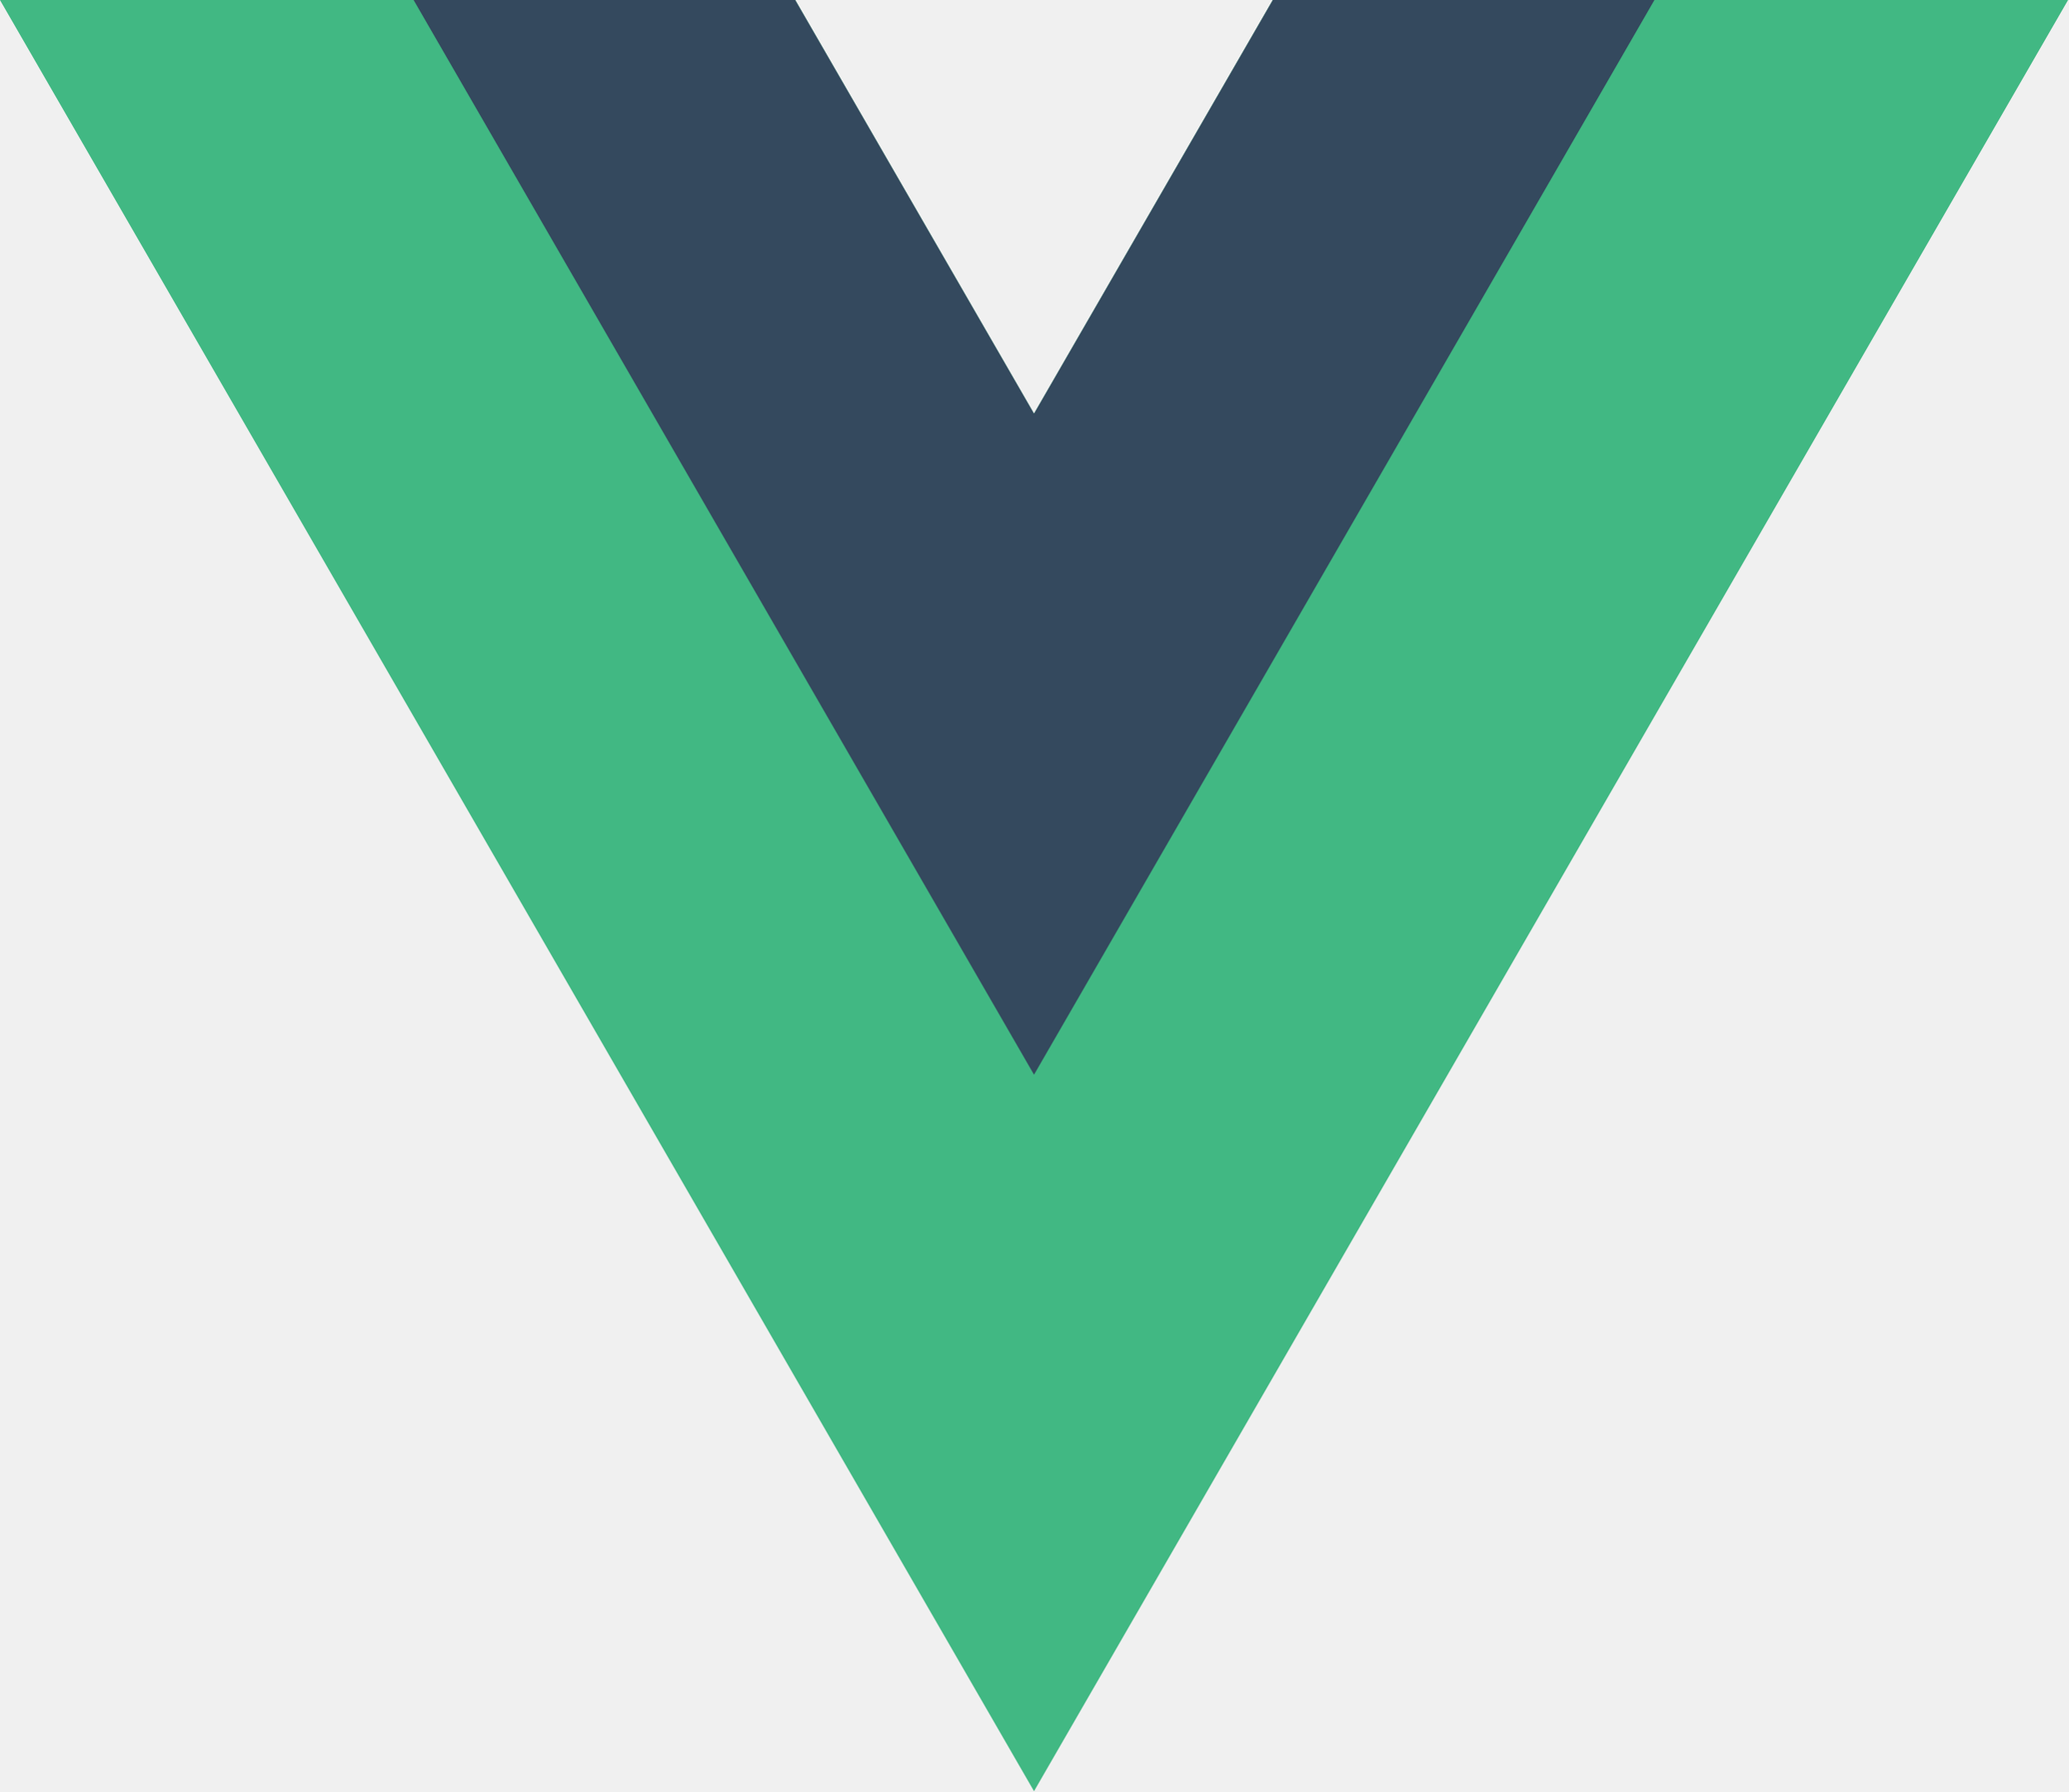
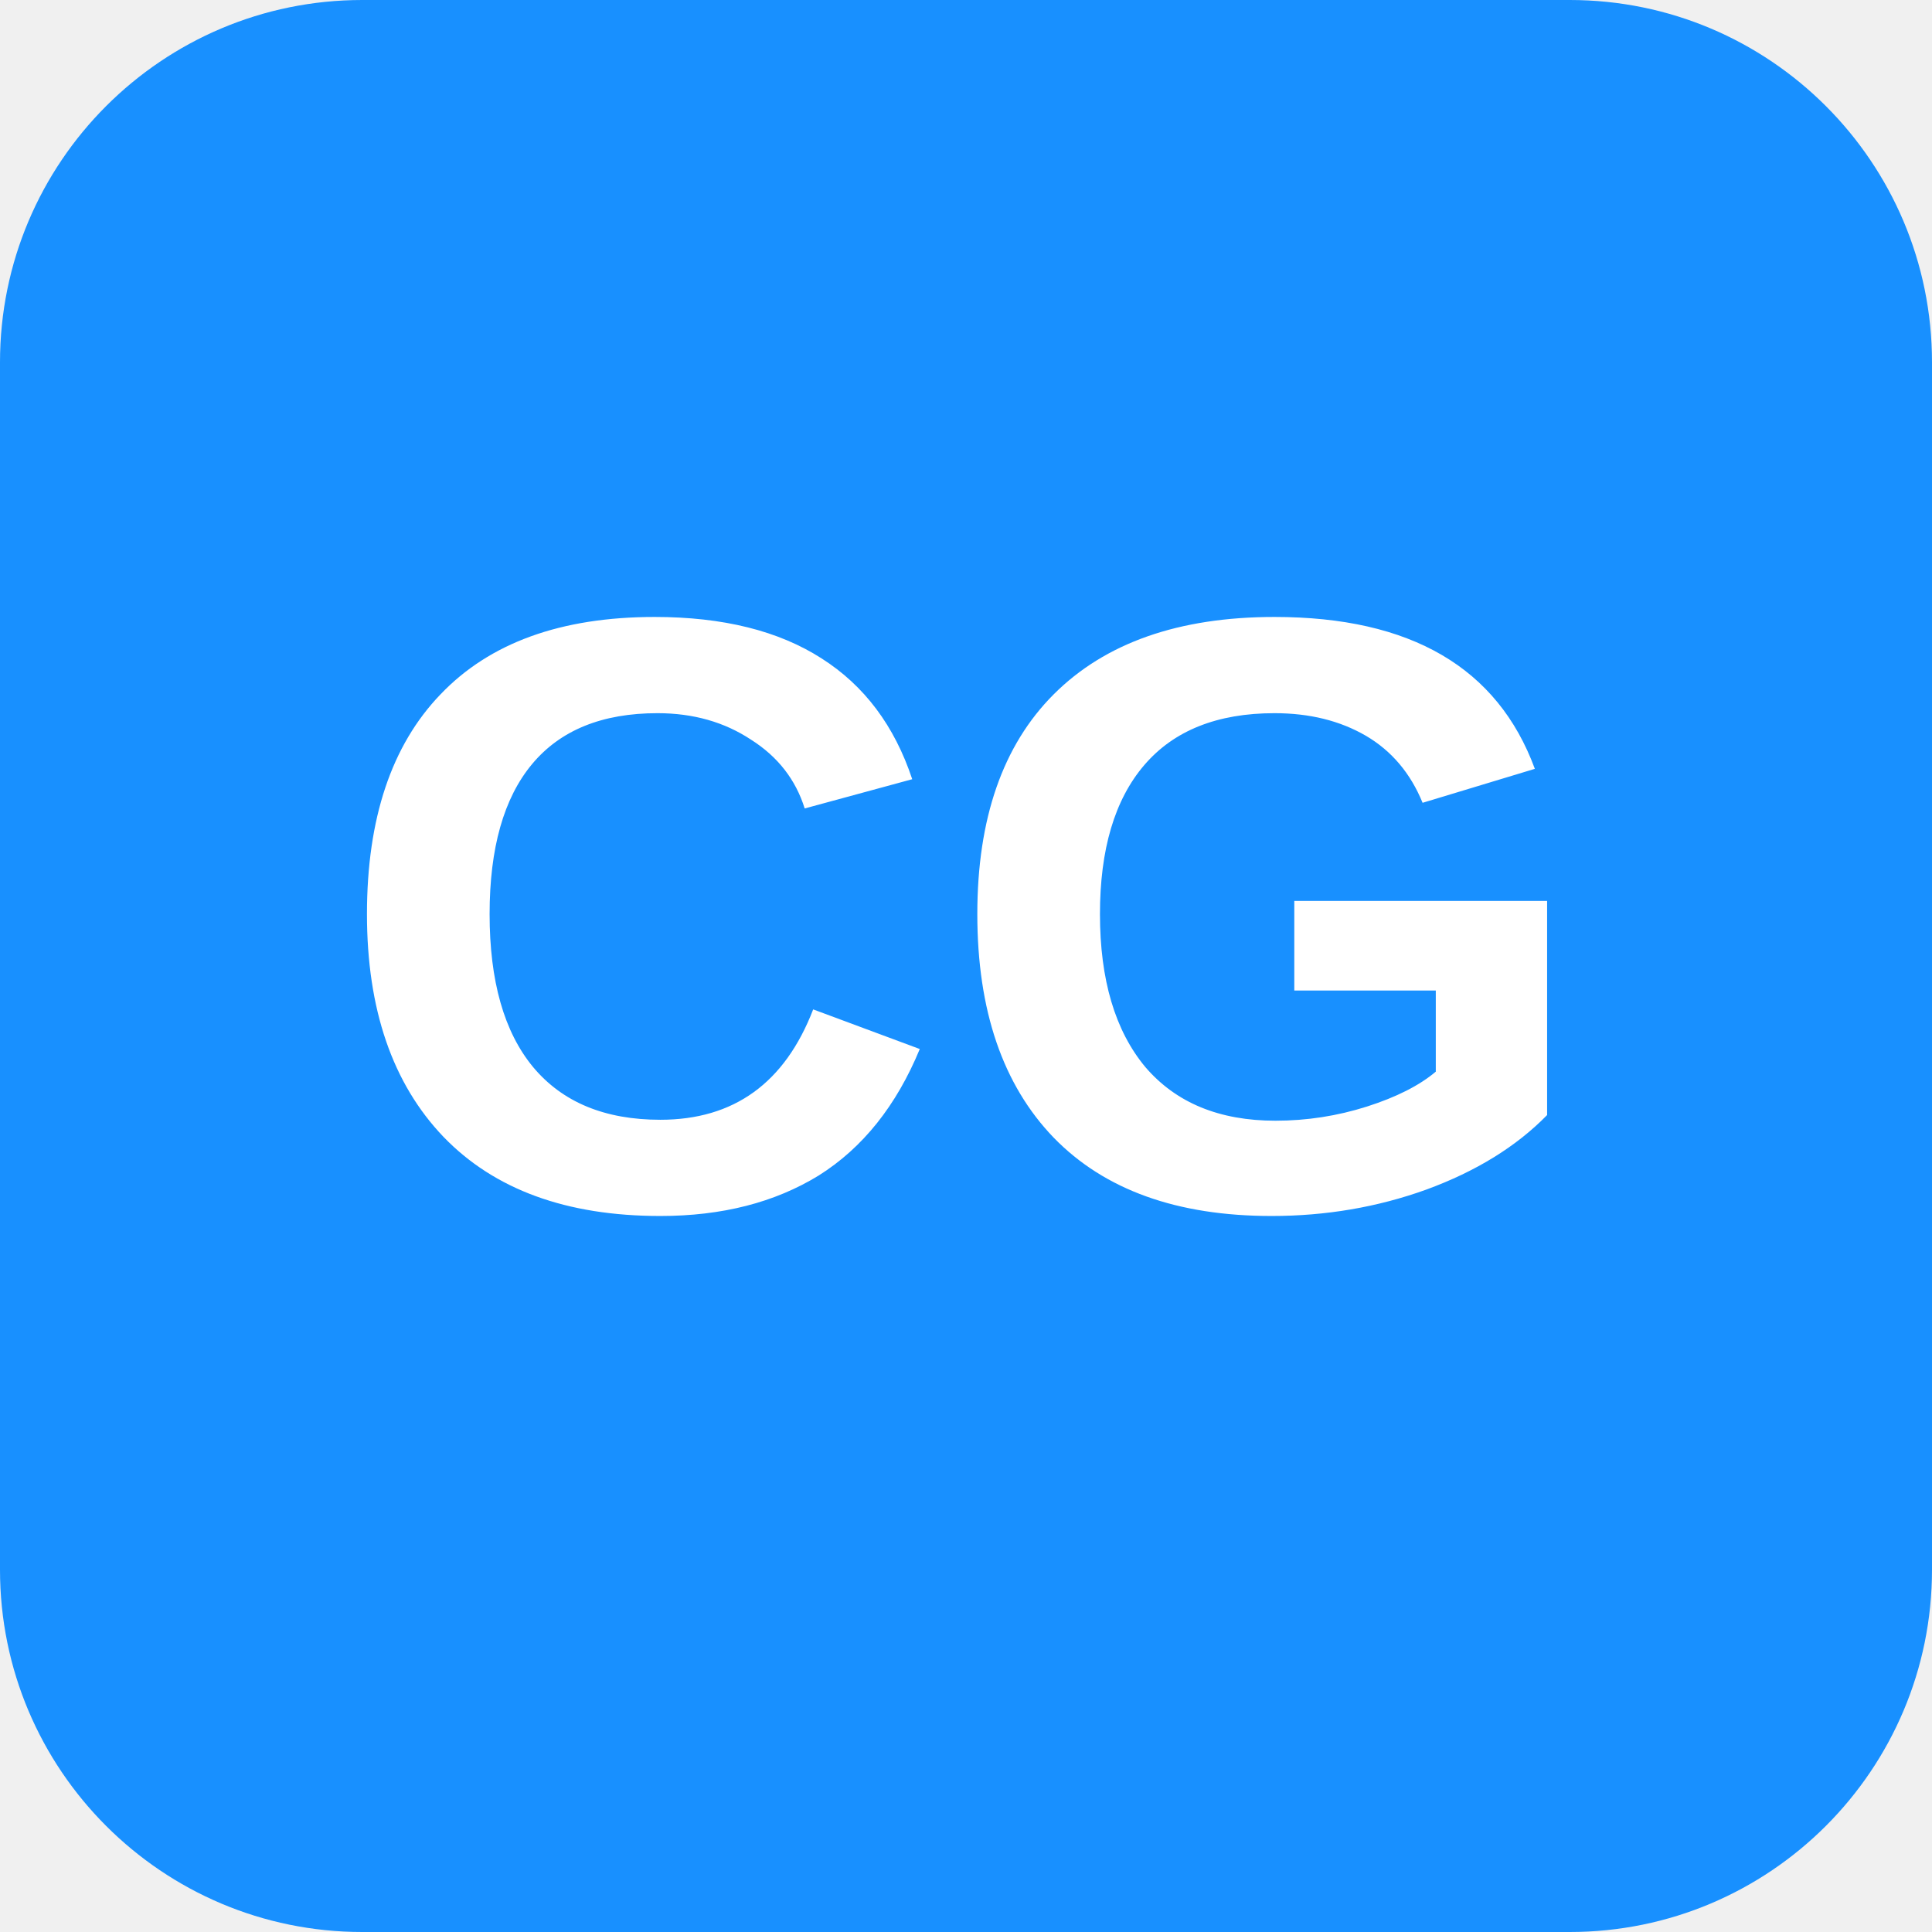
- <svg xmlns="http://www.w3.org/2000/svg" viewBox="0 0 261.76 226.69">
-   <path d="M161.096.001l-30.225 52.351L100.647.001H-.005l130.877 226.688L261.749.001z" fill="#41b883" />
-   <path d="M161.096.001l-30.225 52.351L100.647.001H52.346l78.526 136.01L209.398.001z" fill="#34495e" />
+ <svg xmlns="http://www.w3.org/2000/svg" width="32" height="32" viewBox="0 0 32 32" fill="none">
+   <rect width="32" height="32" rx="6" fill="#1890ff" />
+   <text x="16" y="20" text-anchor="middle" fill="white" font-family="Arial, sans-serif" font-size="14" font-weight="bold">CG</text>
</svg>
